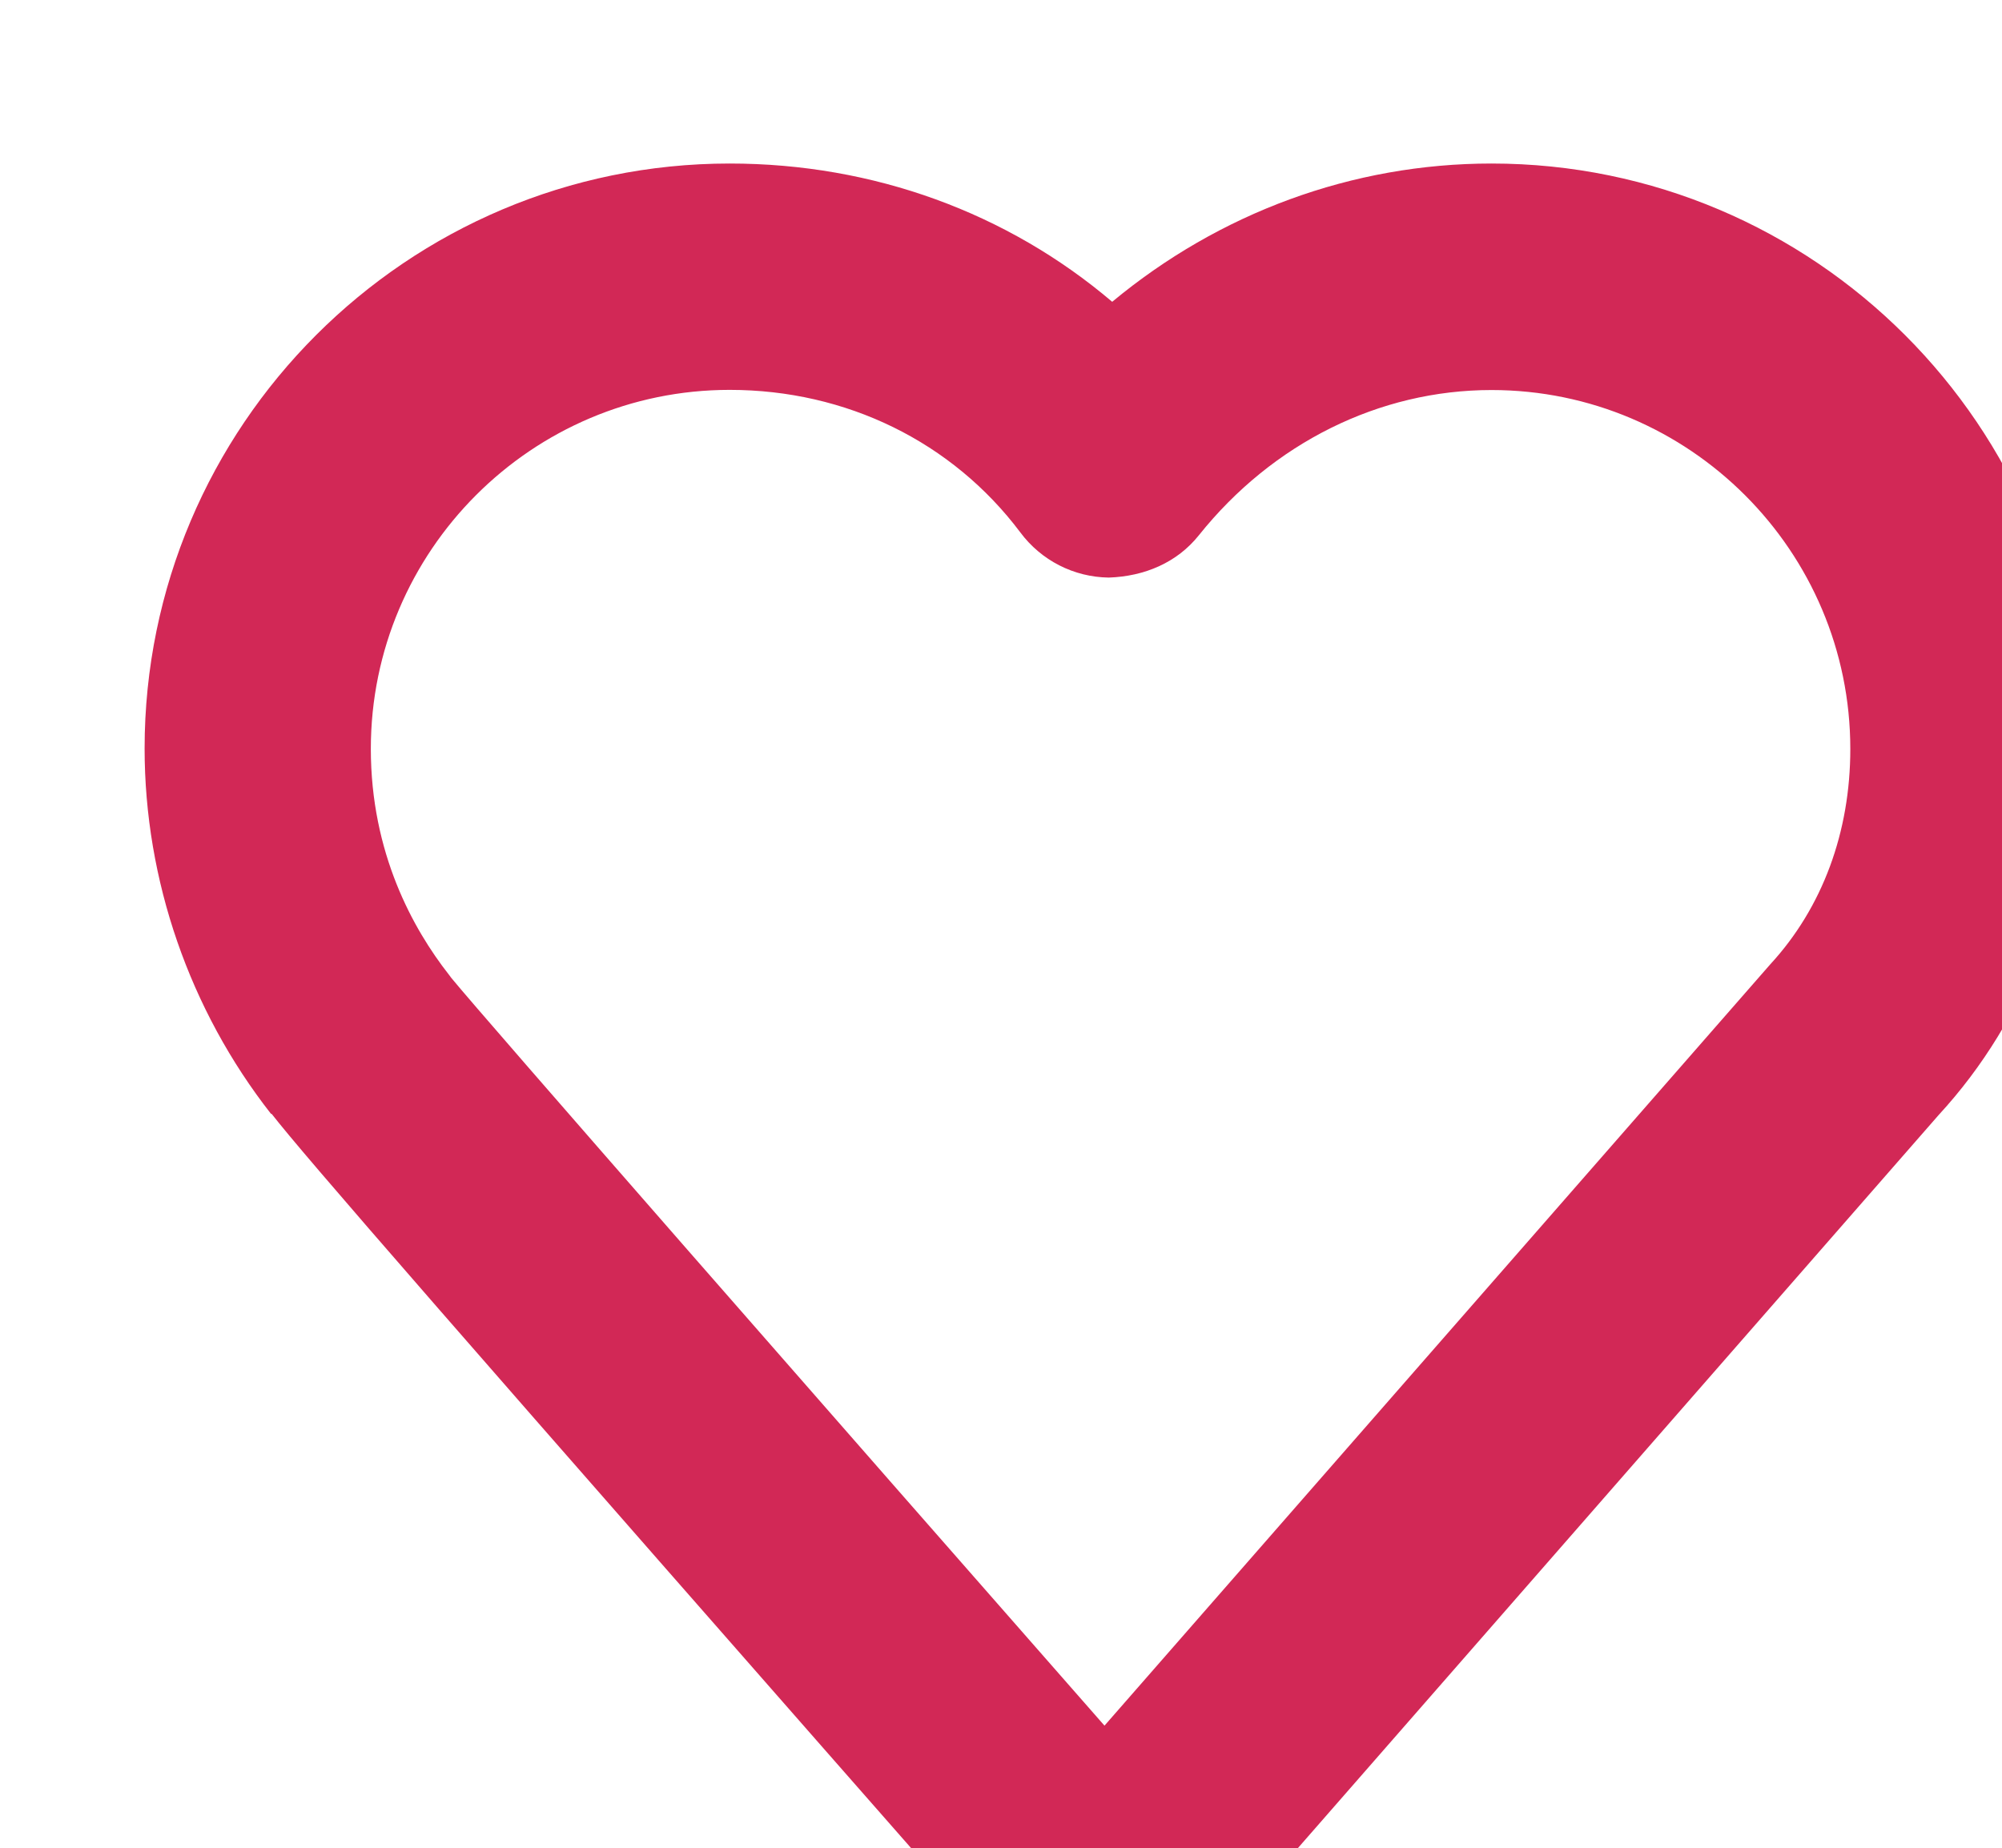
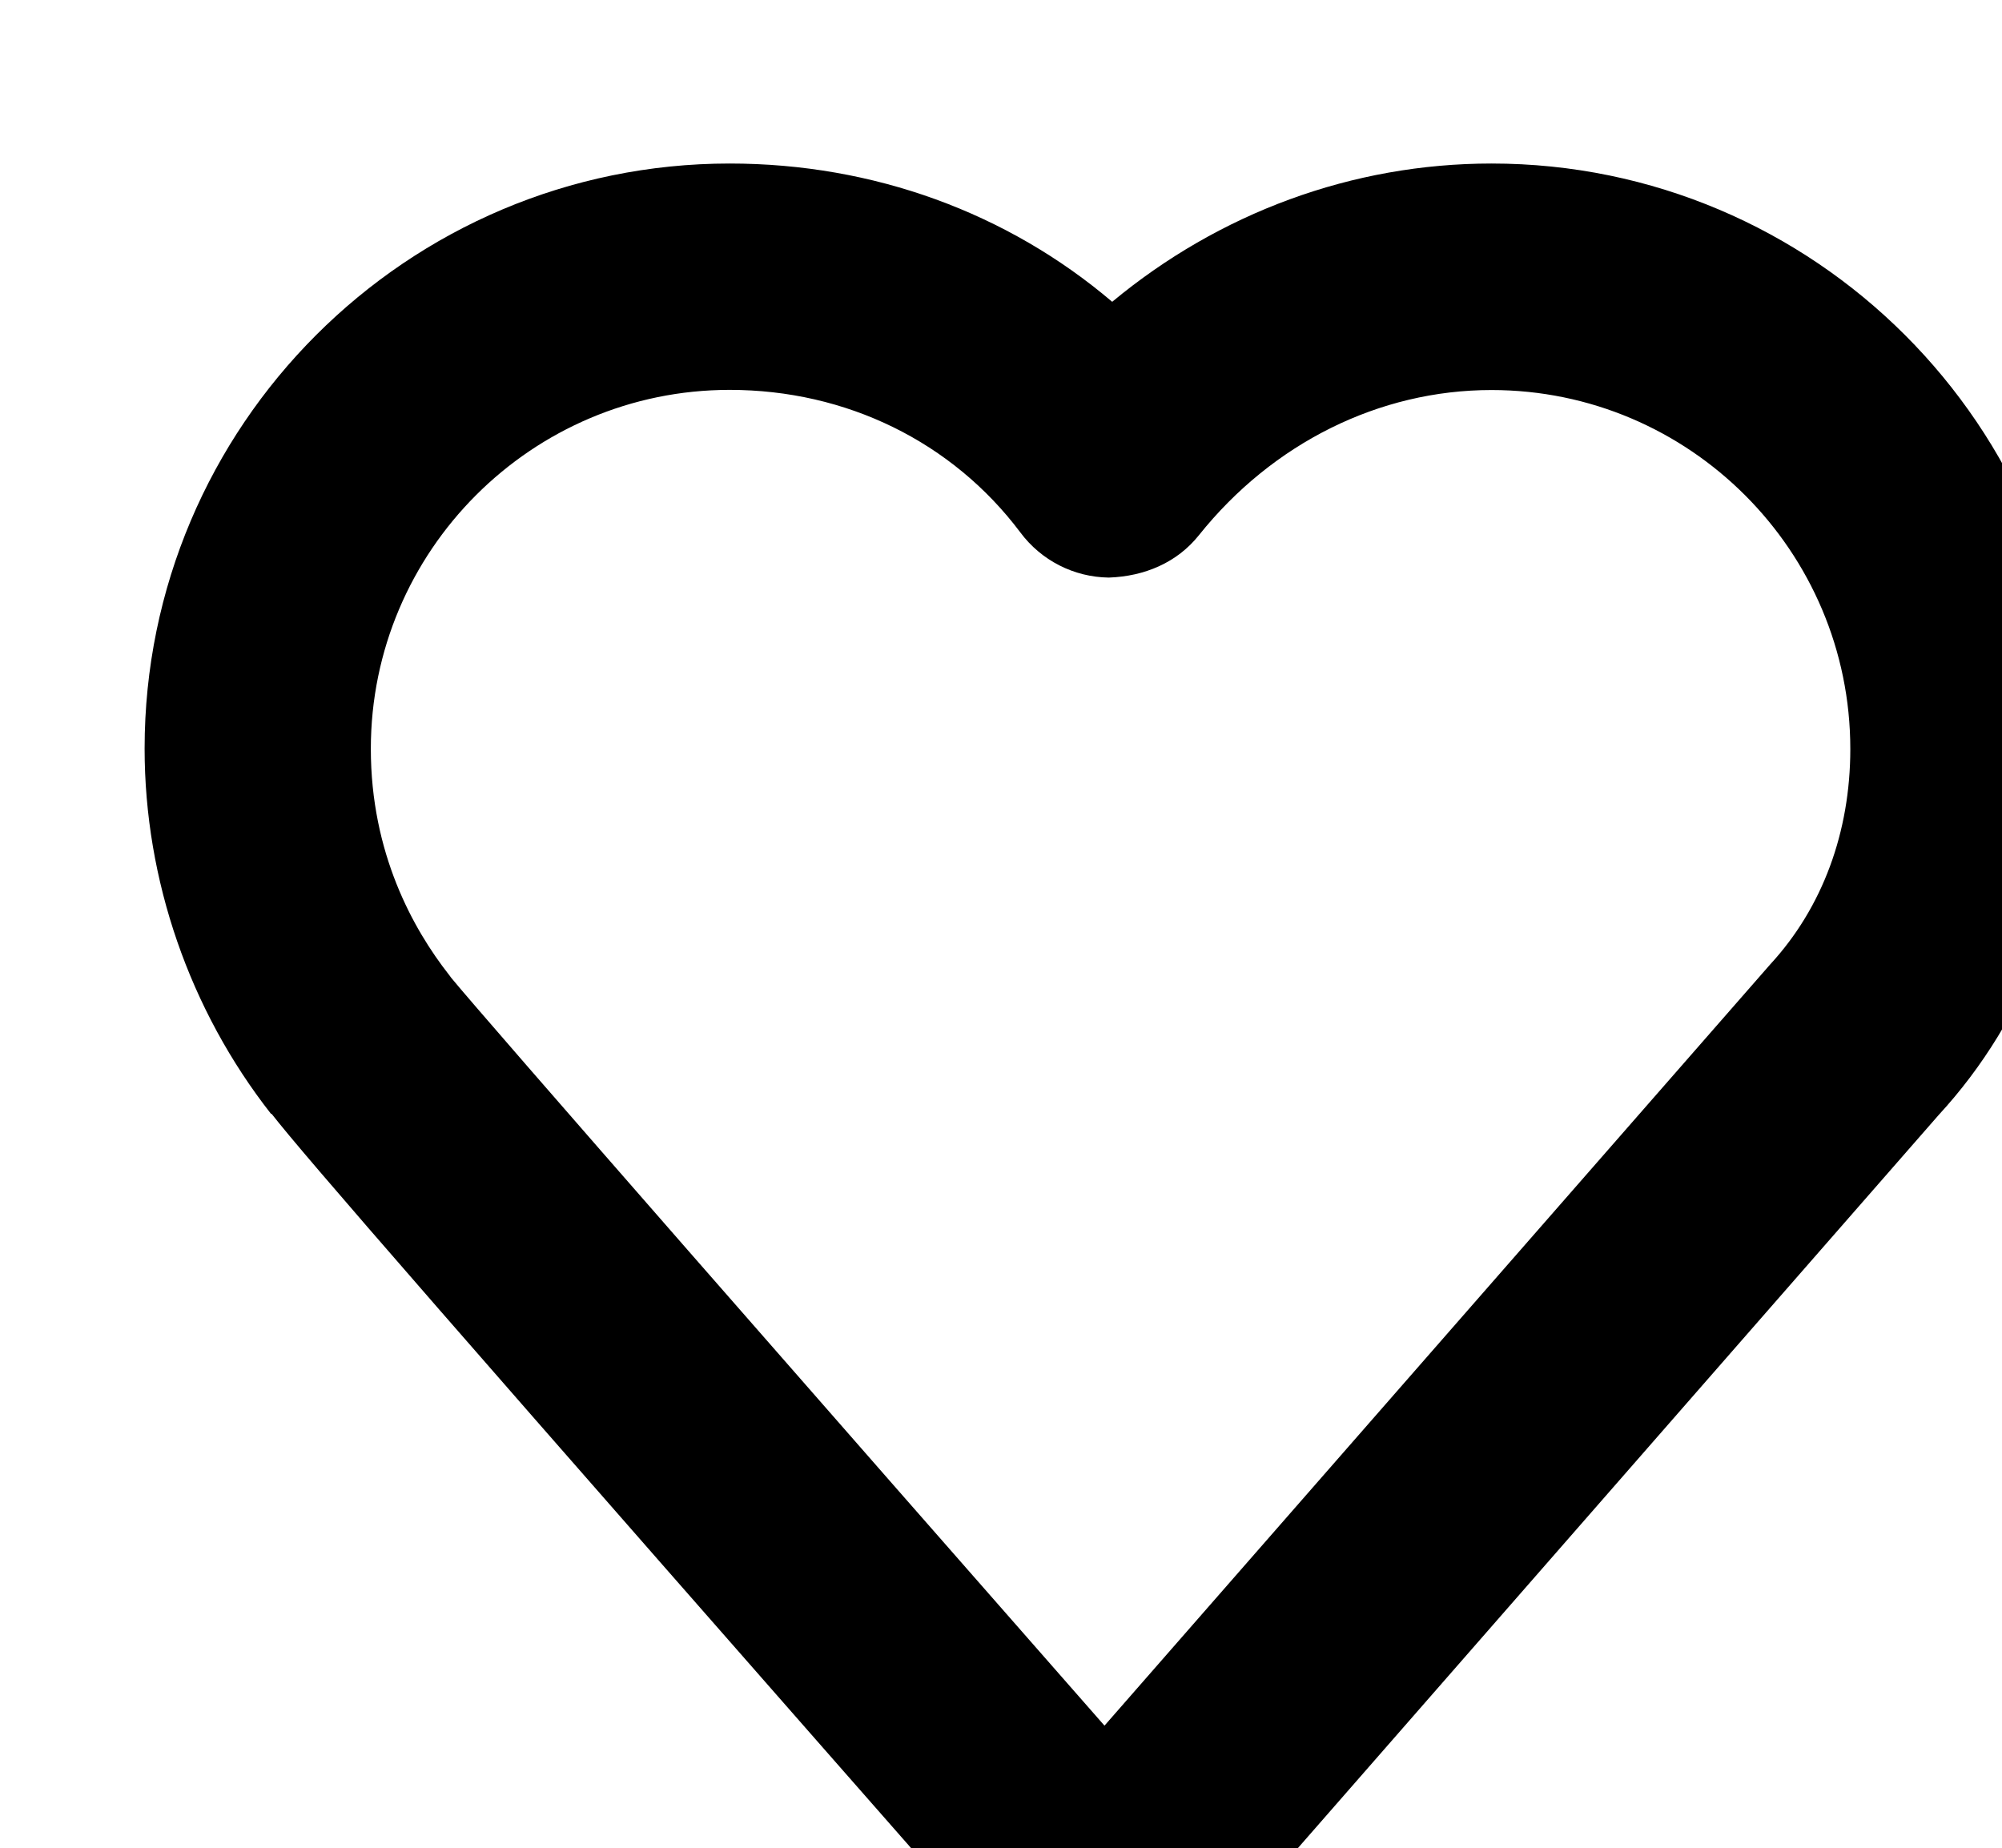
<svg xmlns="http://www.w3.org/2000/svg" x="0px" y="0px" width="13px" height="12px" viewBox="521 472 13 12">
  <g>
-     <path d="M528.174,485.055c-0.212,0-0.412-0.091-0.552-0.249c-3.798-4.324-4.644-5.298-4.858-5.572l-0.004,0.0 c-0.529-0.675-0.821-1.518-0.821-2.373c0-2.095,1.704-3.799,3.799-3.799c0.934,0,1.804,0.32,2.484,0.898 c0.696-0.578,1.56-0.898,2.463-0.898c2.095,0,3.799,1.704,3.799,3.799c0,0.909-0.318,1.754-0.896,2.381l-4.86,5.561 C528.587,484.964,528.386,485.055,528.174,485.055L528.174,485.055z M523.929,478.349c0.208,0.255,2.471,2.839,4.243,4.858 l4.323-4.944c0.34-0.369,0.52-0.86,0.52-1.399c0-1.285-1.045-2.331-2.33-2.331c-0.729,0-1.421,0.344-1.9,0.943 c-0.142,0.178-0.353,0.267-0.585,0.275c-0.227-0.003-0.439-0.111-0.575-0.294c-0.441-0.587-1.129-0.925-1.887-0.925 c-1.285,0-2.33,1.046-2.33,2.331c0,0.678,0.275,1.171,0.507,1.467C523.919,478.336,523.925,478.342,523.929,478.349z" fill="#d22856" />
+     <path d="M528.174,485.055c-0.212,0-0.412-0.091-0.552-0.249c-3.798-4.324-4.644-5.298-4.858-5.572l-0.004,0.0 c-0.529-0.675-0.821-1.518-0.821-2.373c0-2.095,1.704-3.799,3.799-3.799c0.934,0,1.804,0.32,2.484,0.898 c0.696-0.578,1.56-0.898,2.463-0.898c2.095,0,3.799,1.704,3.799,3.799c0,0.909-0.318,1.754-0.896,2.381l-4.86,5.561 C528.587,484.964,528.386,485.055,528.174,485.055L528.174,485.055z M523.929,478.349c0.208,0.255,2.471,2.839,4.243,4.858 l4.323-4.944c0.34-0.369,0.52-0.86,0.52-1.399c0-1.285-1.045-2.331-2.33-2.331c-0.729,0-1.421,0.344-1.9,0.943 c-0.142,0.178-0.353,0.267-0.585,0.275c-0.227-0.003-0.439-0.111-0.575-0.294c-0.441-0.587-1.129-0.925-1.887-0.925 c-1.285,0-2.33,1.046-2.33,2.331c0,0.678,0.275,1.171,0.507,1.467C523.919,478.336,523.925,478.342,523.929,478.349z" fill="currentColor" />
  </g>
</svg>
